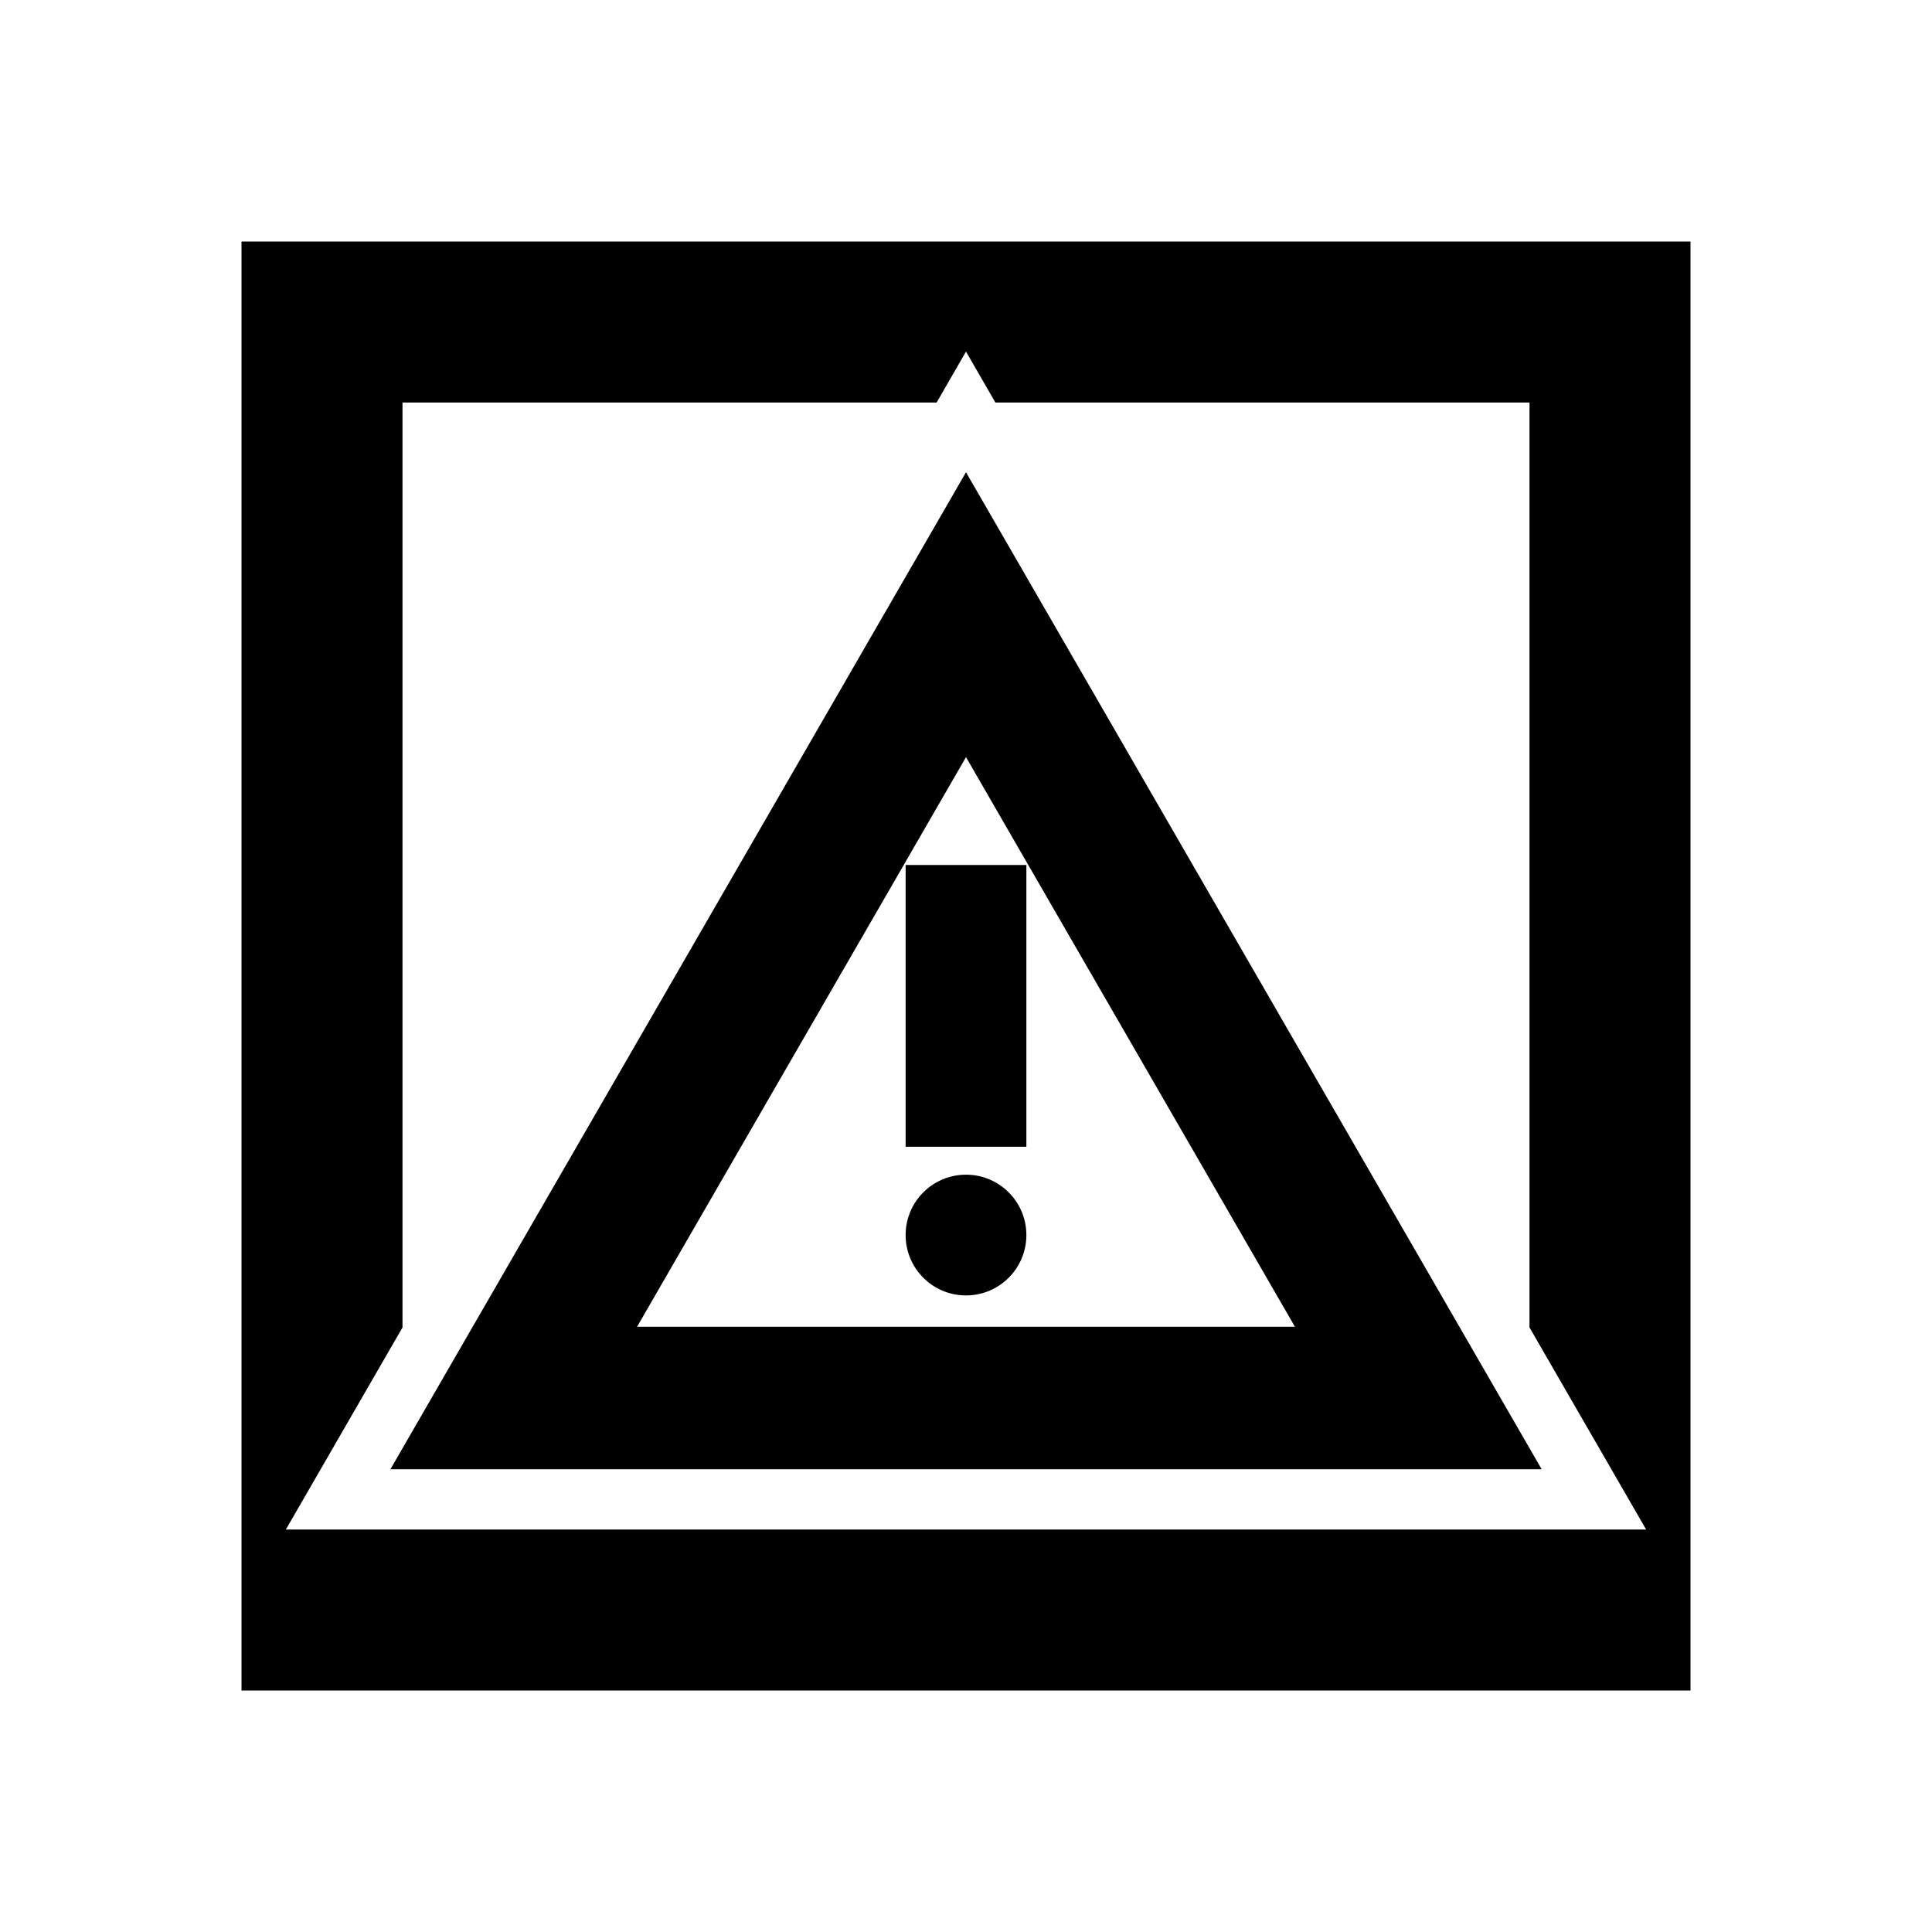
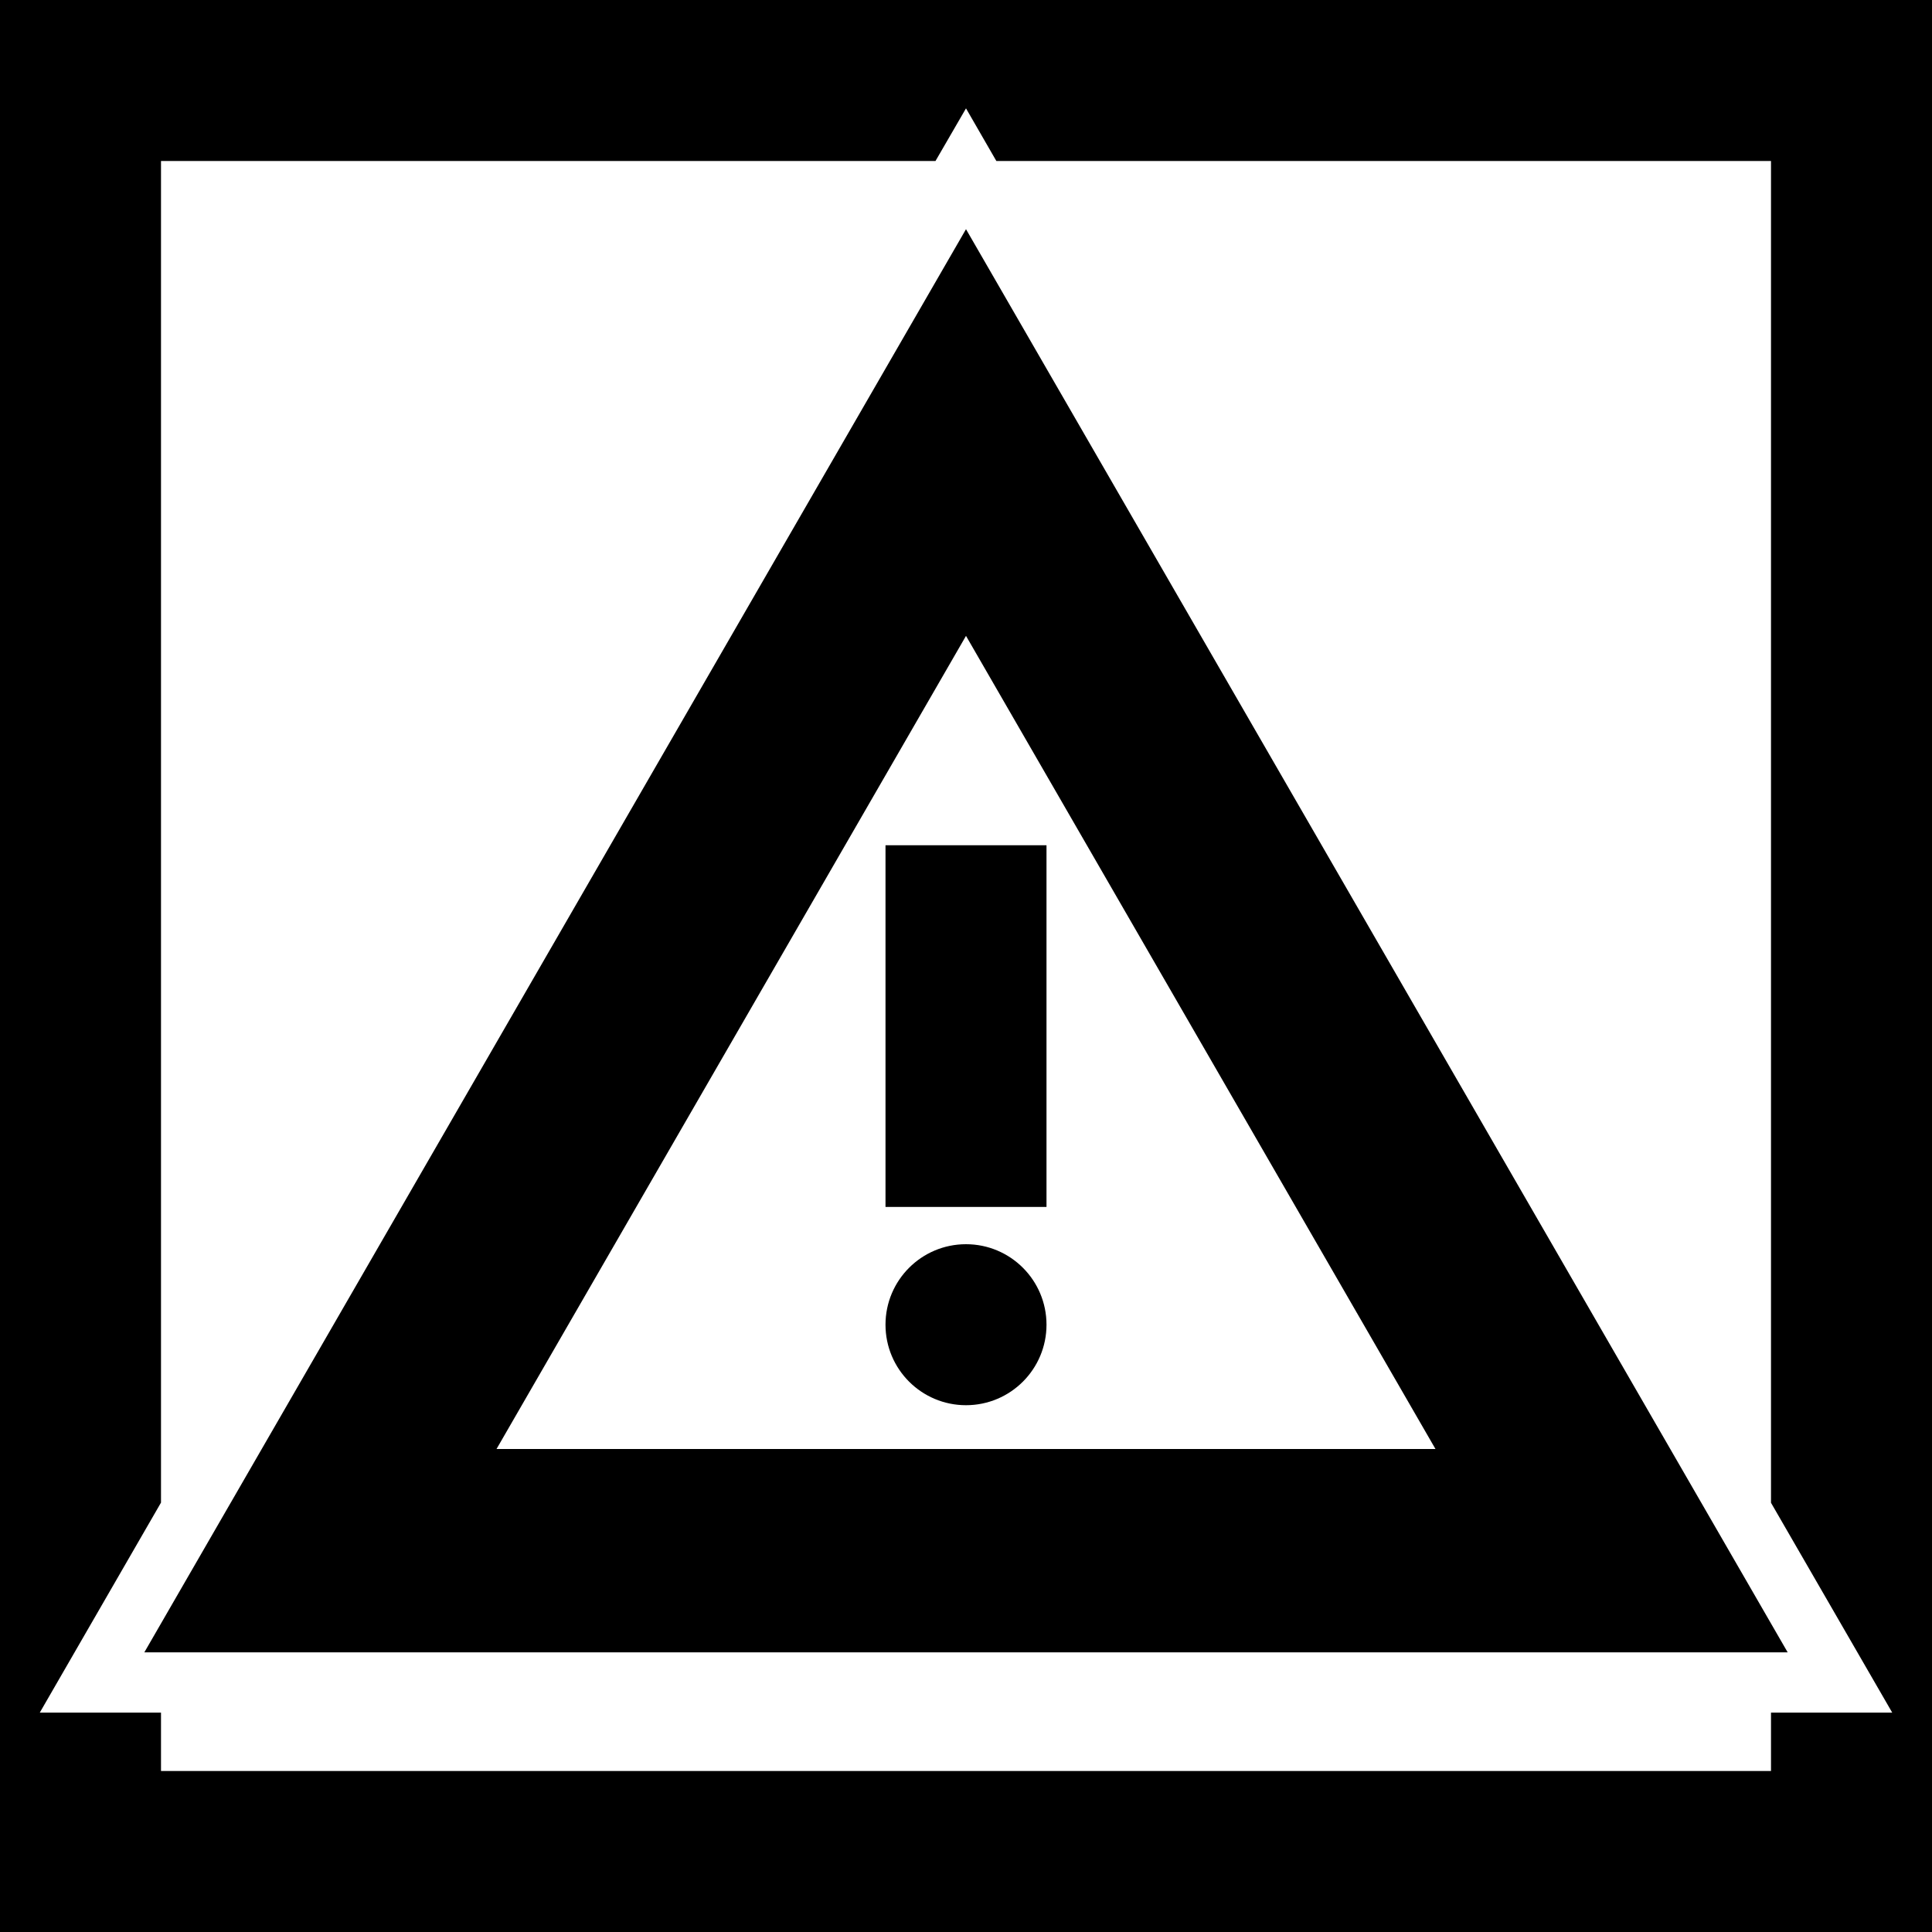
<svg xmlns="http://www.w3.org/2000/svg" width="24" height="24" id="svg2" version="1.0" viewBox="0 0 24 24">
  <defs id="defs4" />
-   <g id="layer1" transform="translate(0,-29.02267)">
-     <path style="fill:#000000" d="m 3,32.023 0,18 18,0 0,-18 -18,0 z m 9,1.367 0.365,0.633 6.635,0 0,11.49 1.449,2.51 -1.449,0 -12.617,0 -1.383,0 -1.449,0 L 5,45.513 5,34.023 l 6.635,0 L 12,33.39 Z" id="rect5400" />
-     <path style="fill:#000000" d="m 12,34.889 -7.15,12.385 1.533,0 12.768,0 L 12,34.889 Z m 0,3.539 4.086,7.076 -8.172,0 L 12,38.428 Z" id="path7696" />
-     <path style="fill:#000000" d="m 11.25,39.768 0,3.5 1.5,0 0,-3.5 -1.5,0 z" id="path7699" />
-     <path style="fill:#000000" d="m 12.75,44.365 a 0.75,0.75 0 0 1 -0.75,0.75 0.75,0.75 0 0 1 -0.75,-0.75 0.75,0.75 0 0 1 0.75,-0.75 0.75,0.75 0 0 1 0.75,0.75 z" id="path7701" />
+   <g id="layer1">
+     <path style="fill:#000000" d="M 0,0 0,24 24,24 24,0 0,0 Z M 12,1.346 12.377,2 22,2 22,18.668 23.506,21.275 22,21.275 22,22 2,22 l 0,-0.725 -1.506,0 L 2,18.666 2,2 11.621,2 12,1.346 Z" id="rect5400" />
+     <path style="fill:#000000" d="m 12,2.847 -10.207,17.679 2.189,0 18.225,0 L 12,2.847 Z M 12,7.899 17.832,18 6.168,18 12,7.899 Z" id="path7696" />
+     <path style="fill:#000000" d="m 11,10.5 0,4.493 2,0 L 13,10.5 Z" id="path7699" />
+     <path style="fill:#000000" d="m 13,16.456 a 1,1 0 0 1 -1,1 1,1 0 0 1 -1,-1 1,1 0 0 1 1,-1 1,1 0 0 1 1,1 z" id="path7701" />
  </g>
</svg>
